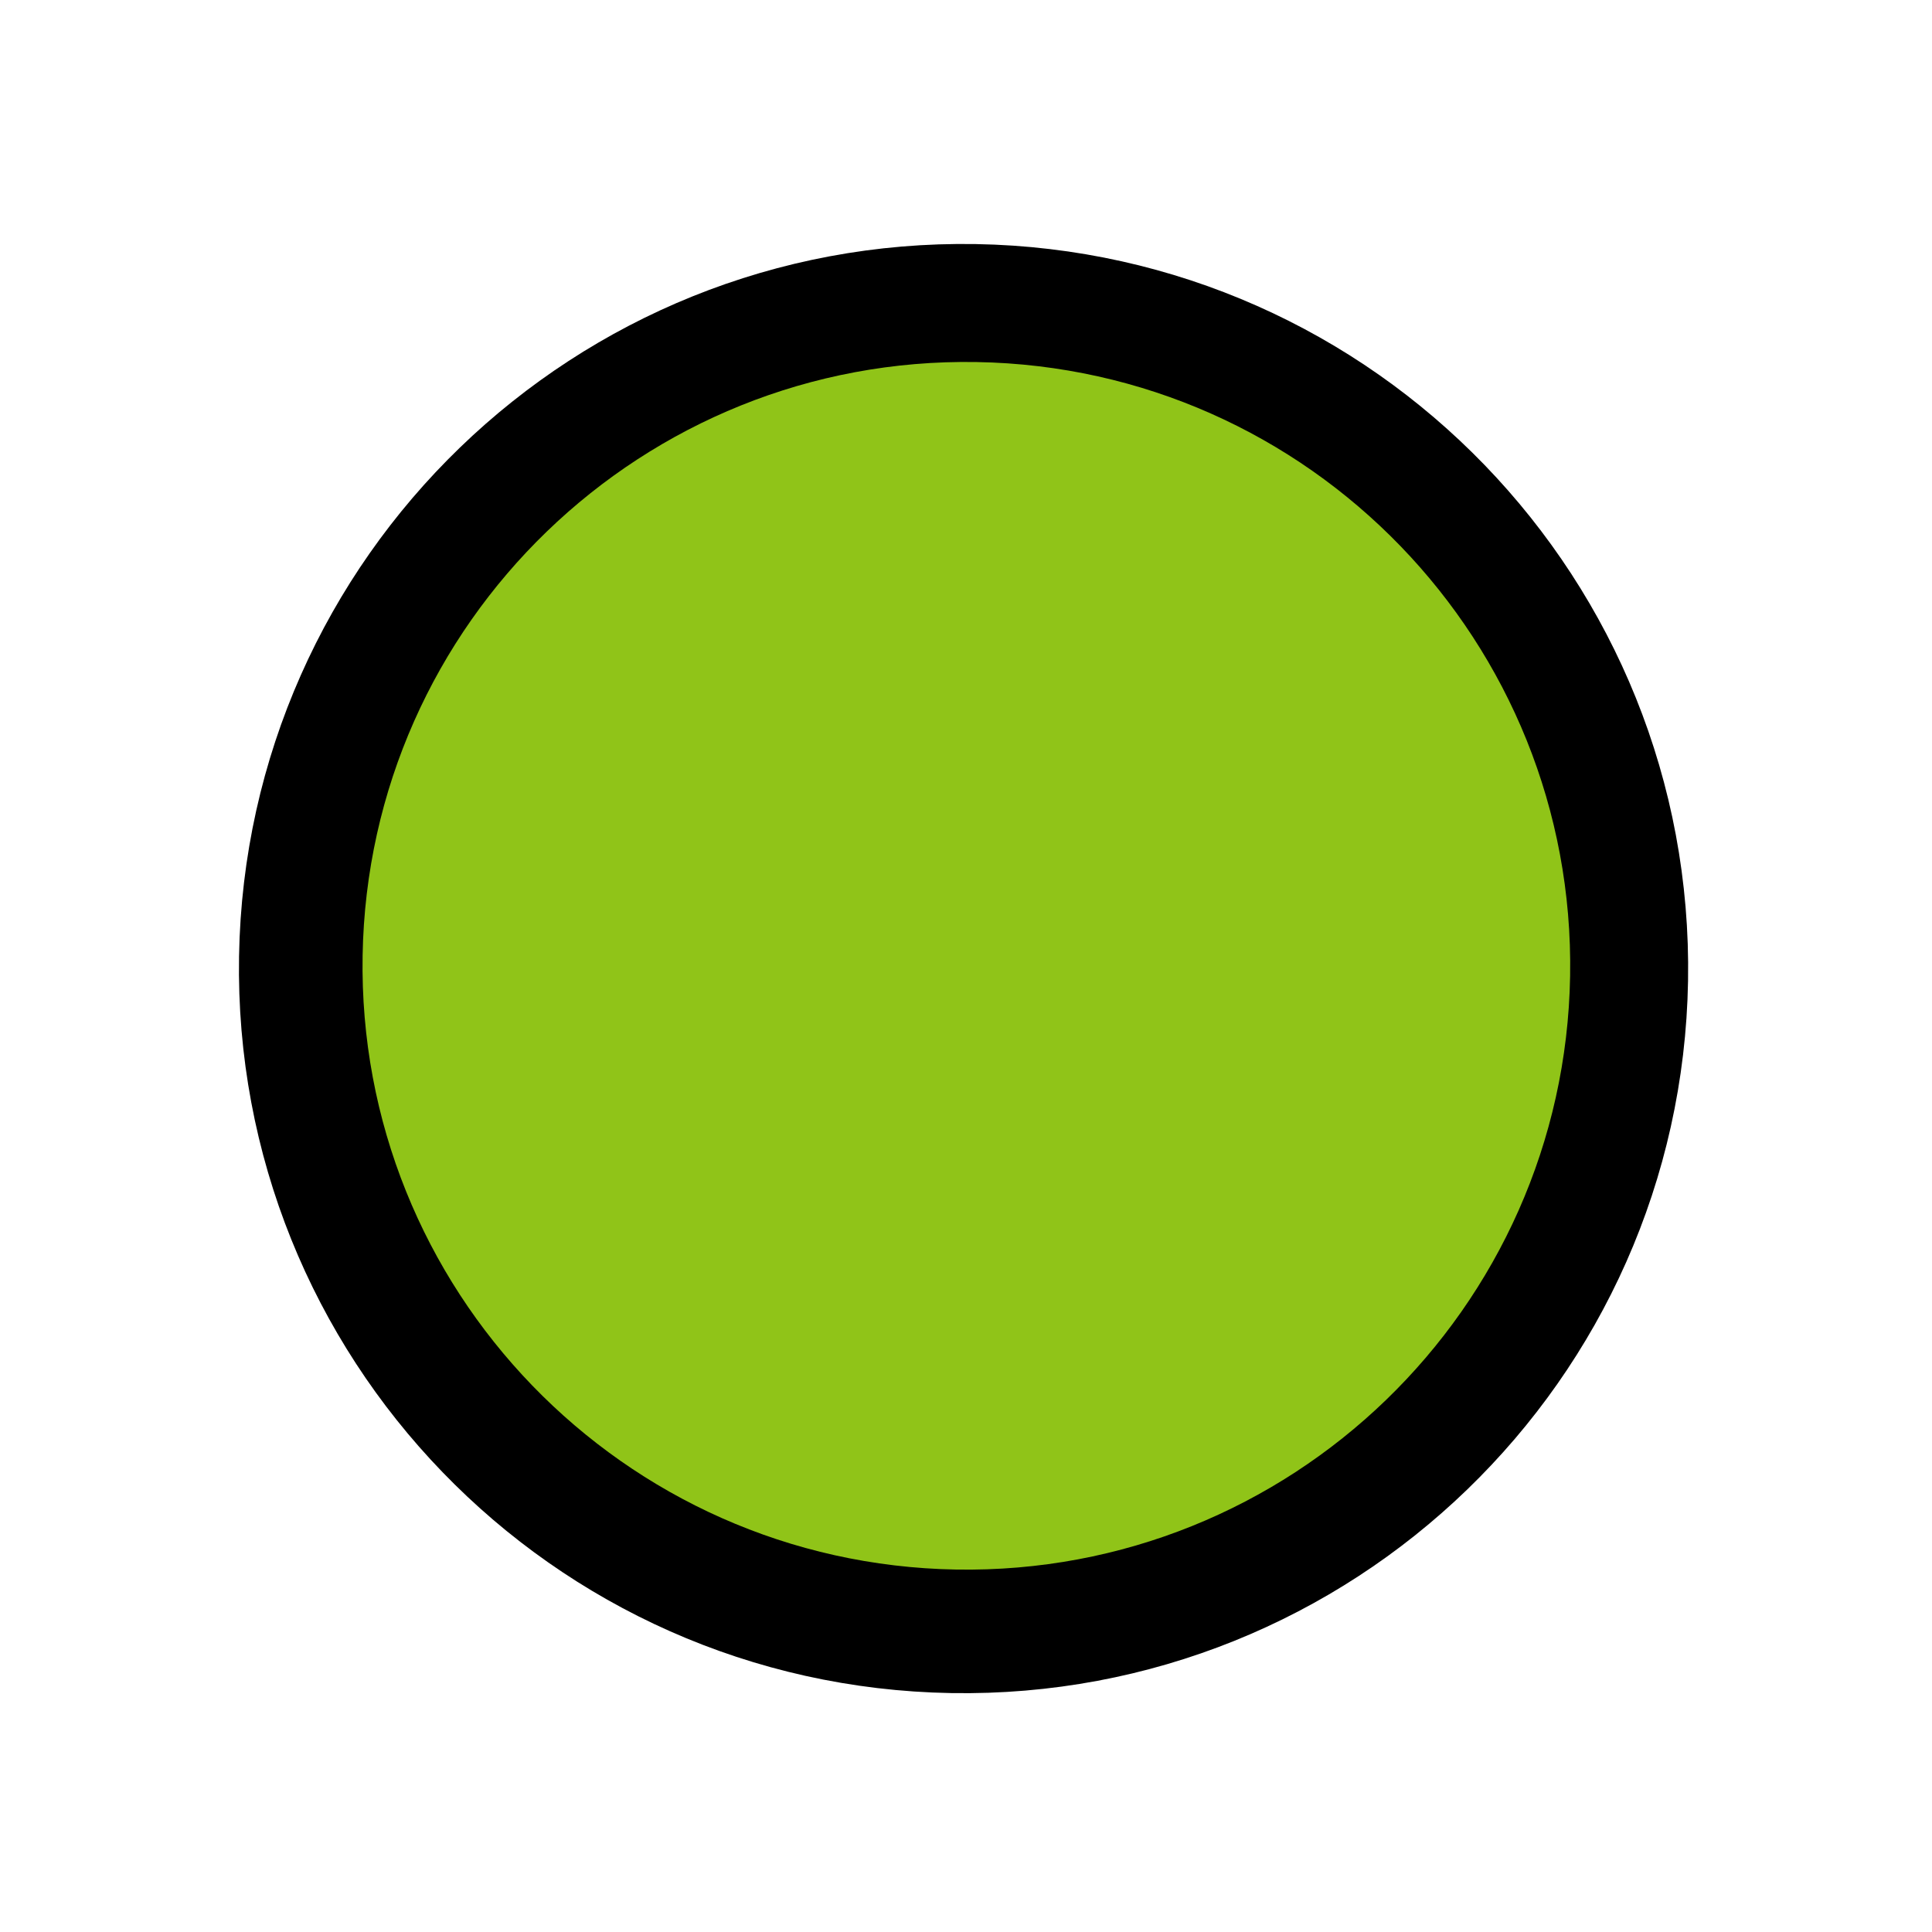
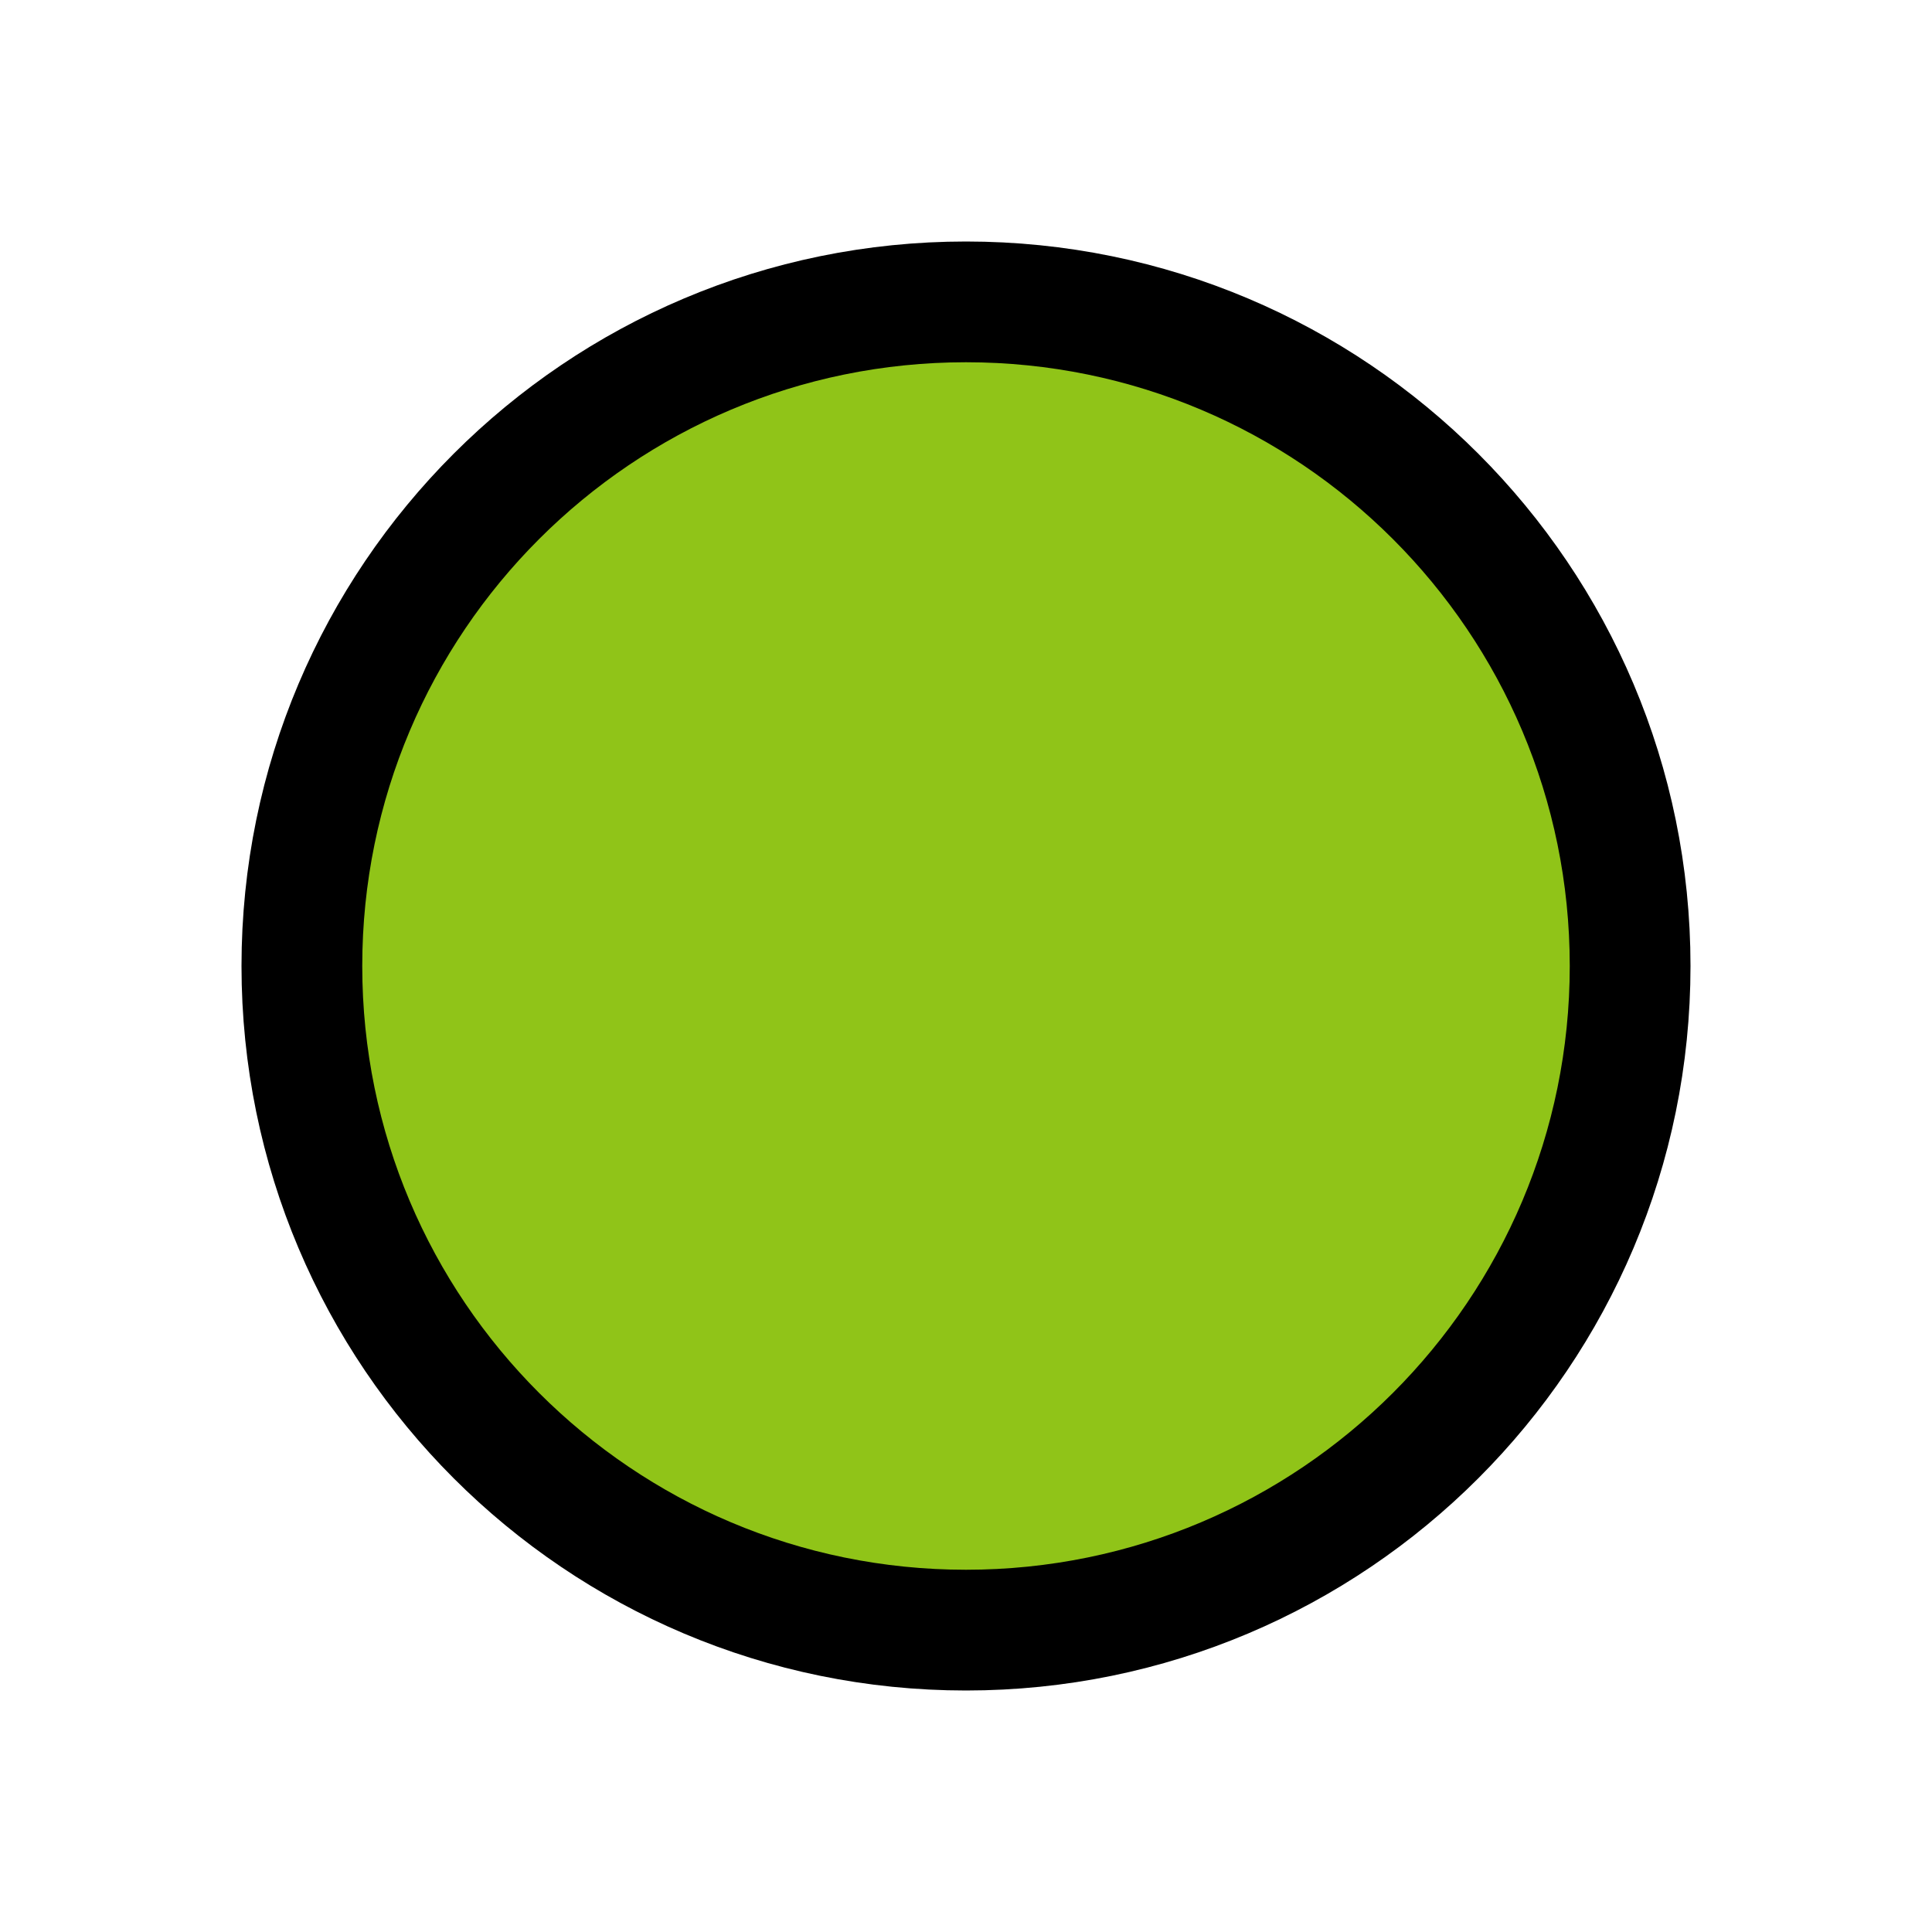
<svg xmlns="http://www.w3.org/2000/svg" width="48" height="48" viewBox="0 0 48 48" fill="none">
  <g>
-     <g transform="translate(7.653 7.792)">
-       <g>
-         <path id="Border" d="M0 16C0 7.163 7.163 0 16 0C24.837 -2.98023e-08 32 7.163 32 16C32 24.837 24.837 32 16 32C7.163 32 0 24.837 0 16Z" fill="none" stroke-width="4" stroke="#000000" transform="matrix(1 0.017 -0.017 1 0.558 0)" />
-         <path id="Button" d="M0 15C-1.19209e-07 6.716 6.716 0 15 -1.19209e-07C23.284 0 30 6.716 30 15C30 23.284 23.284 30 15 30C6.716 30 0 23.284 0 15Z" fill="#90C418" fill-rule="evenodd" transform="matrix(1 0.017 -0.017 1 1.611 0.948)" />
-       </g>
+     <g id="Track_Button">
+       <circle id="ButtonOutline" stroke="#000000" stroke-width="4" cx="24" cy="24" r="16" />
+       <circle id="Button" fill="#90C418" cx="24" cy="24" r="15" />
    </g>
  </g>
</svg>
